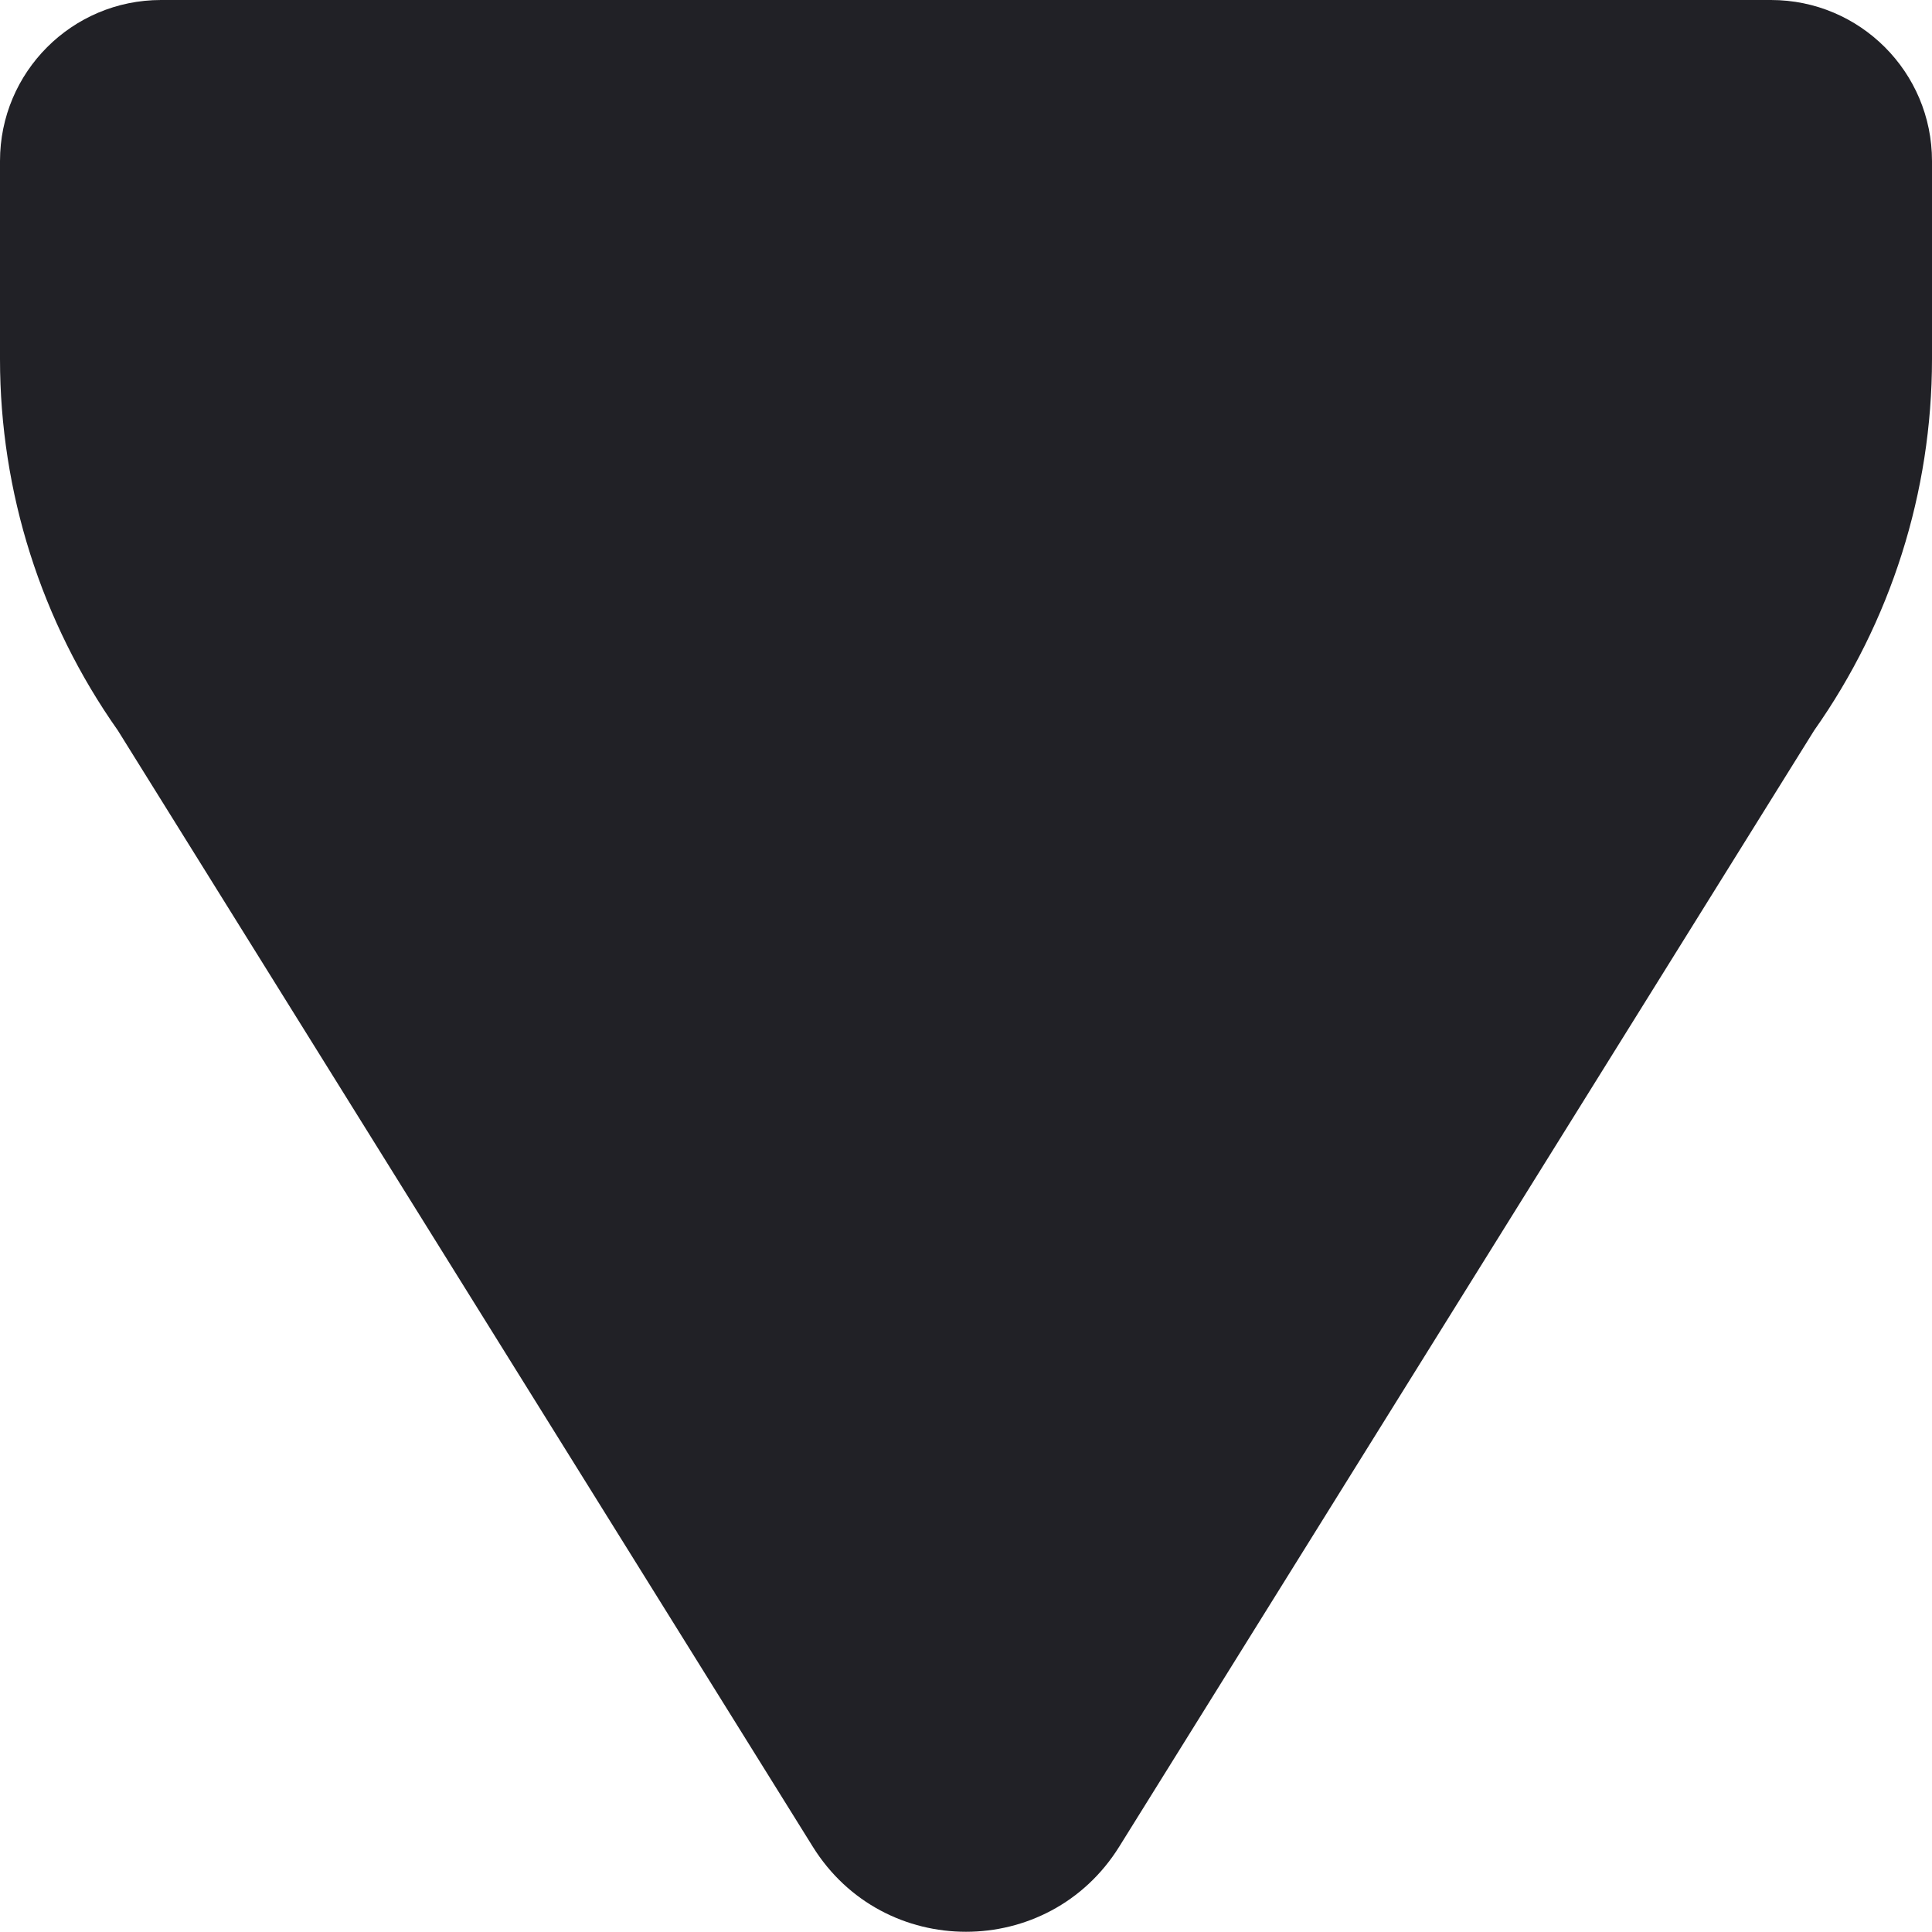
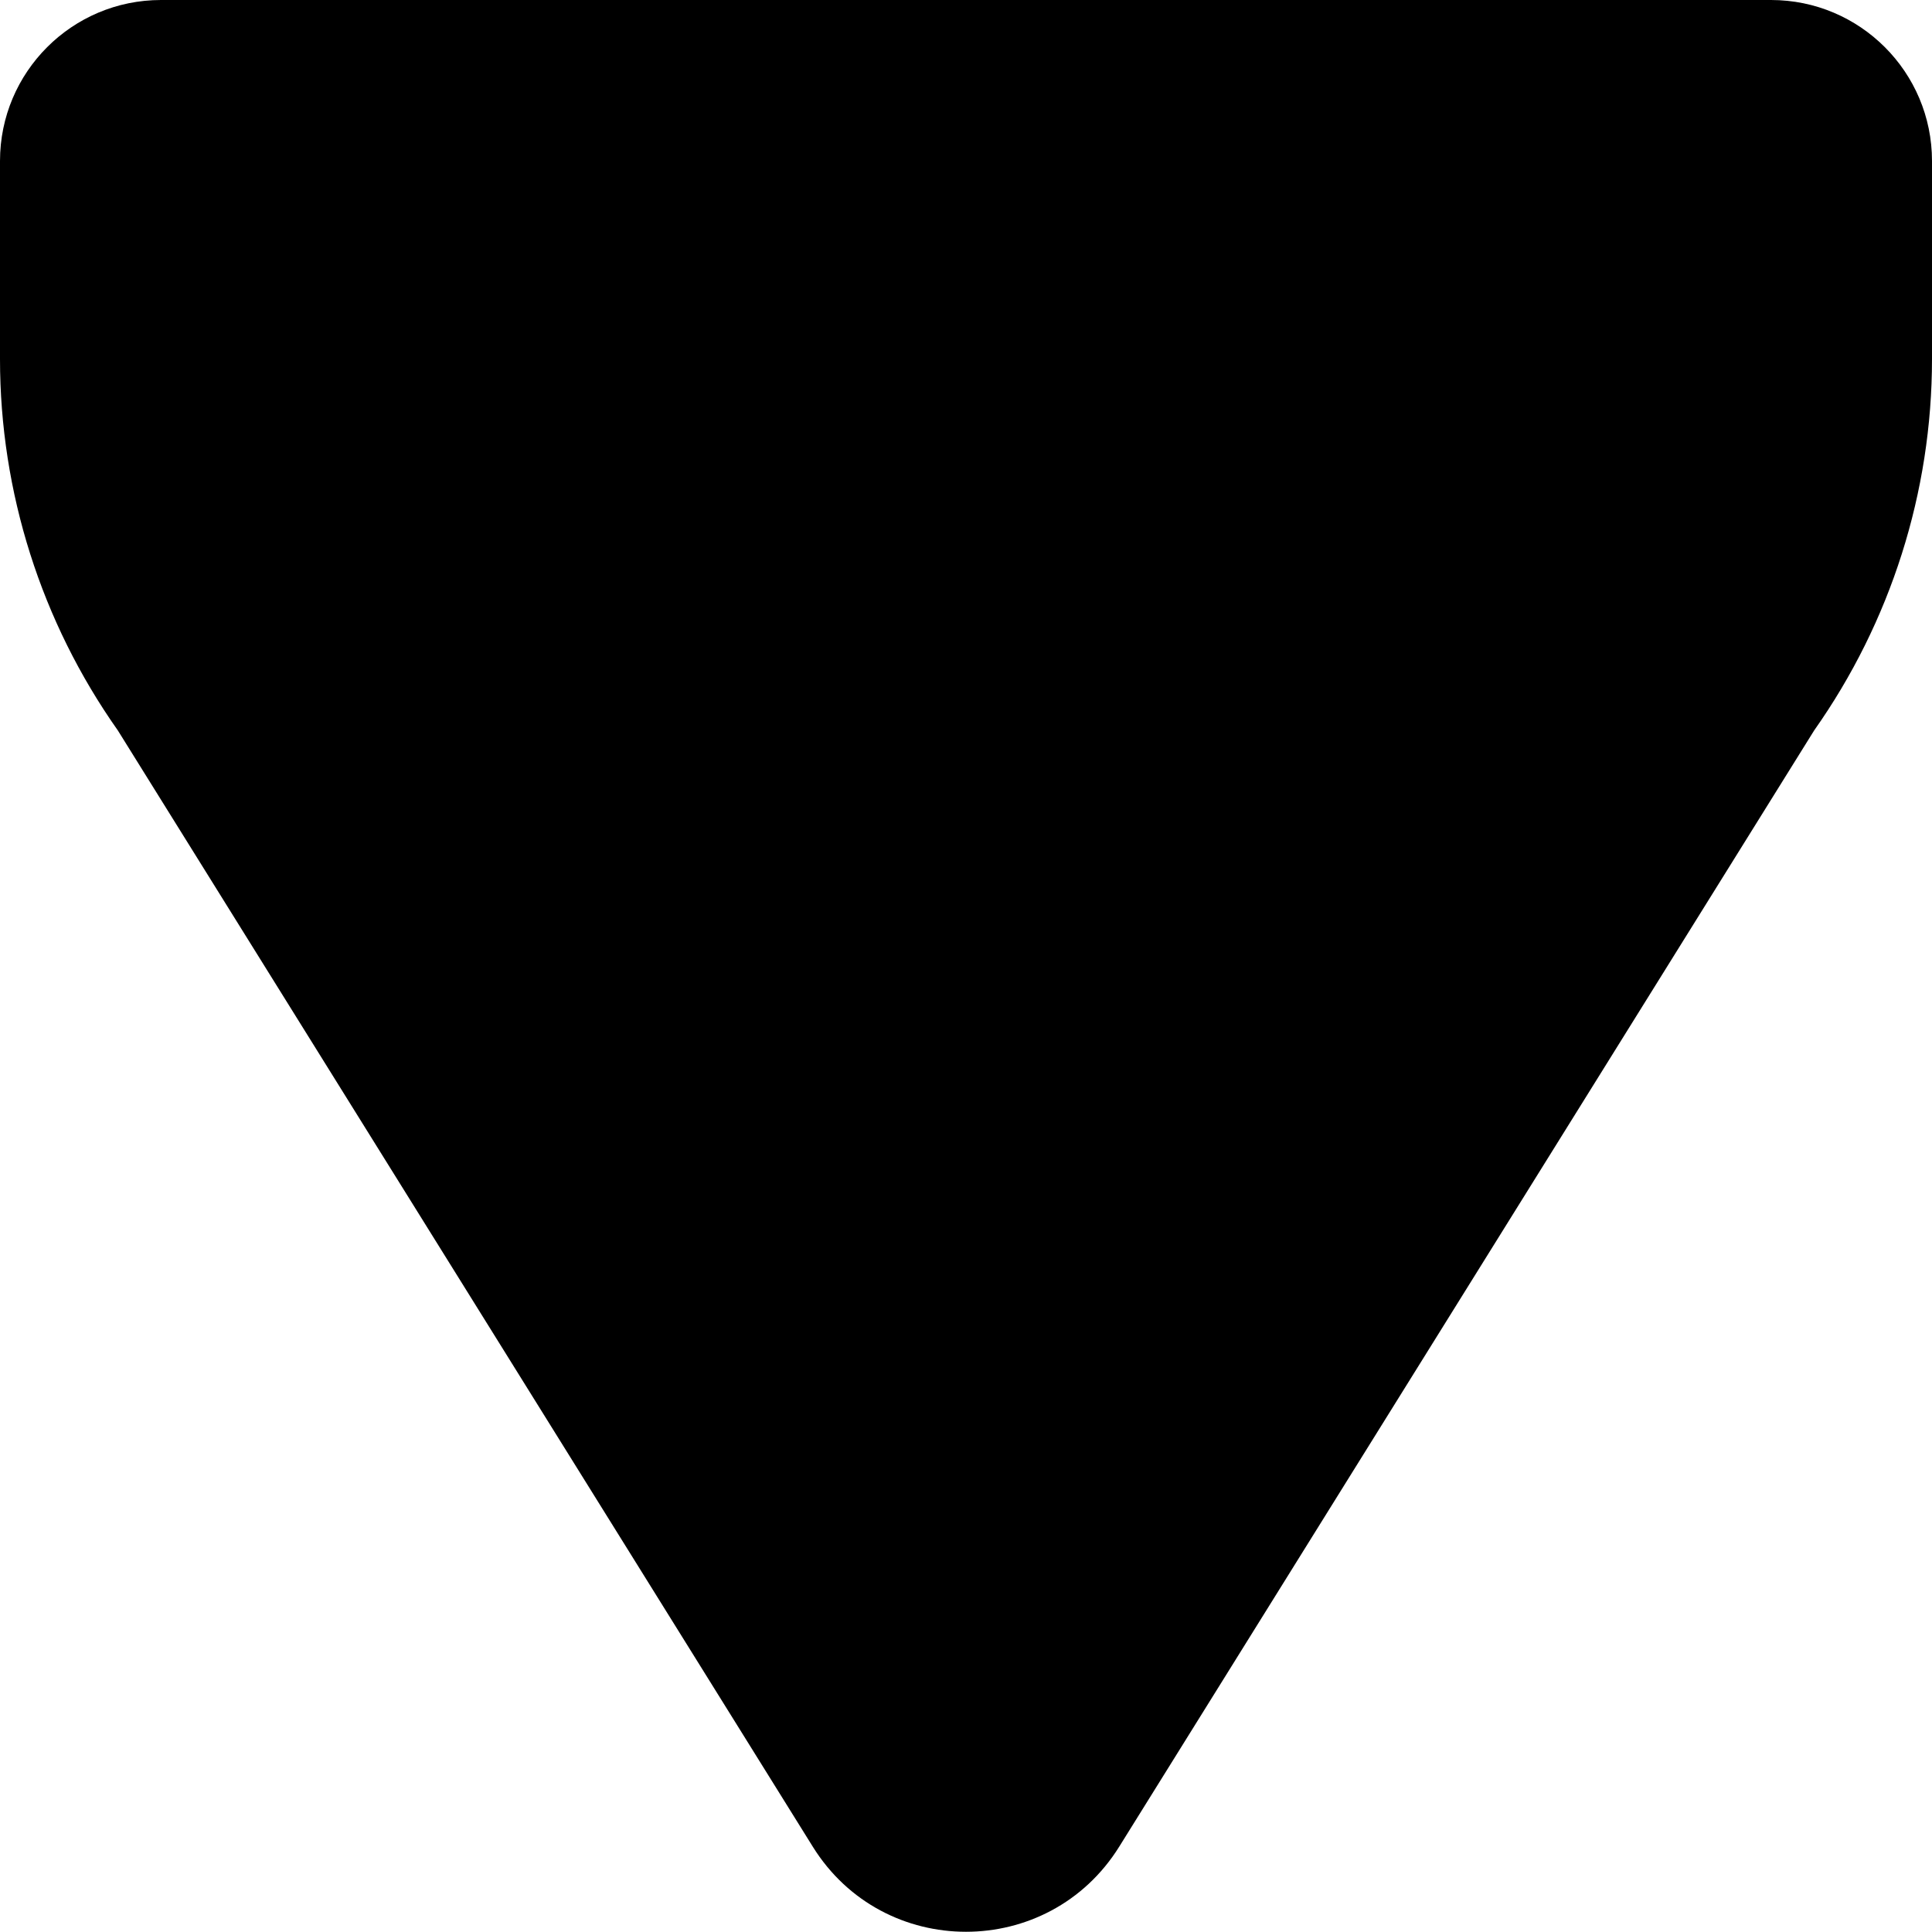
<svg xmlns="http://www.w3.org/2000/svg" width="24" height="24" viewBox="0 0 24 24">
-   <path fill="#212126" d="M22.536 9.074l-8.632 13.865c-.878 1.411-2.931 1.411-3.808 0L1.464 9.074A8.005 8.005 0 0 1 0 4.461V2a2 2 0 0 1 2-2h20a2 2 0 0 1 2 2v2.461a8.005 8.005 0 0 1-1.464 4.613" />
+   <path d="M22.536 9.074l-8.632 13.865c-.878 1.411-2.931 1.411-3.808 0L1.464 9.074A8.005 8.005 0 0 1 0 4.461V2a2 2 0 0 1 2-2h20a2 2 0 0 1 2 2v2.461a8.005 8.005 0 0 1-1.464 4.613" />
</svg>
